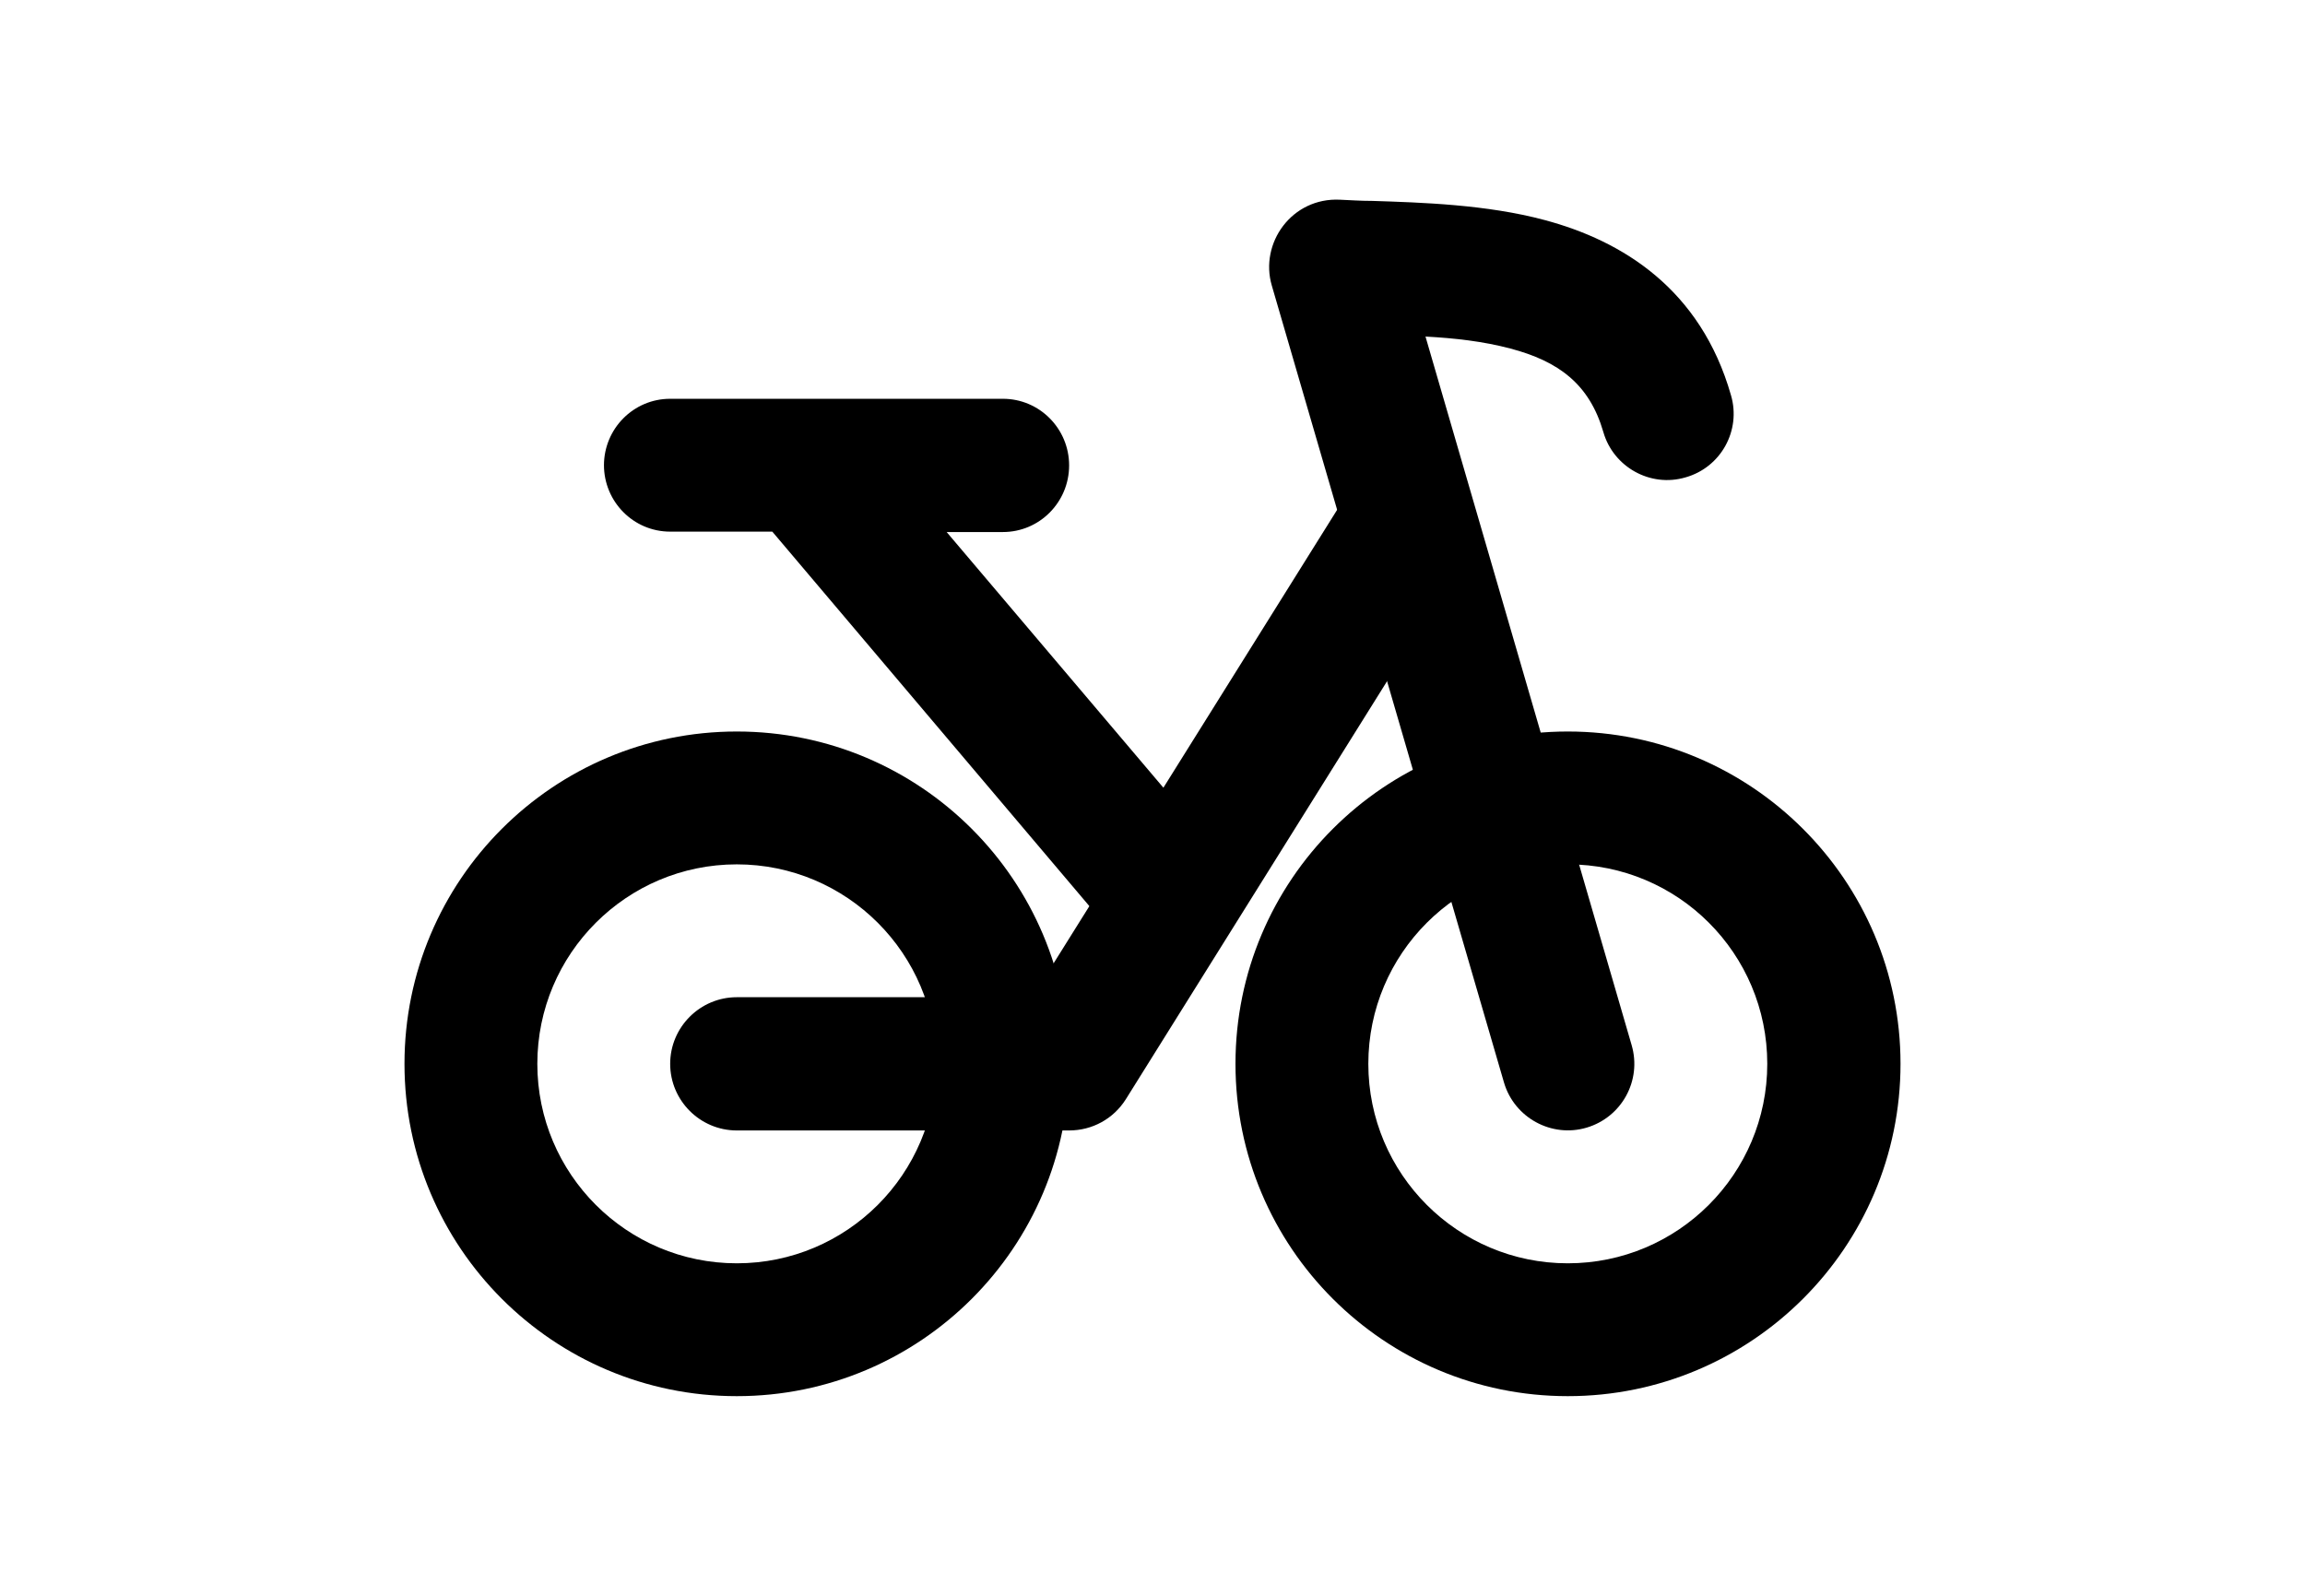
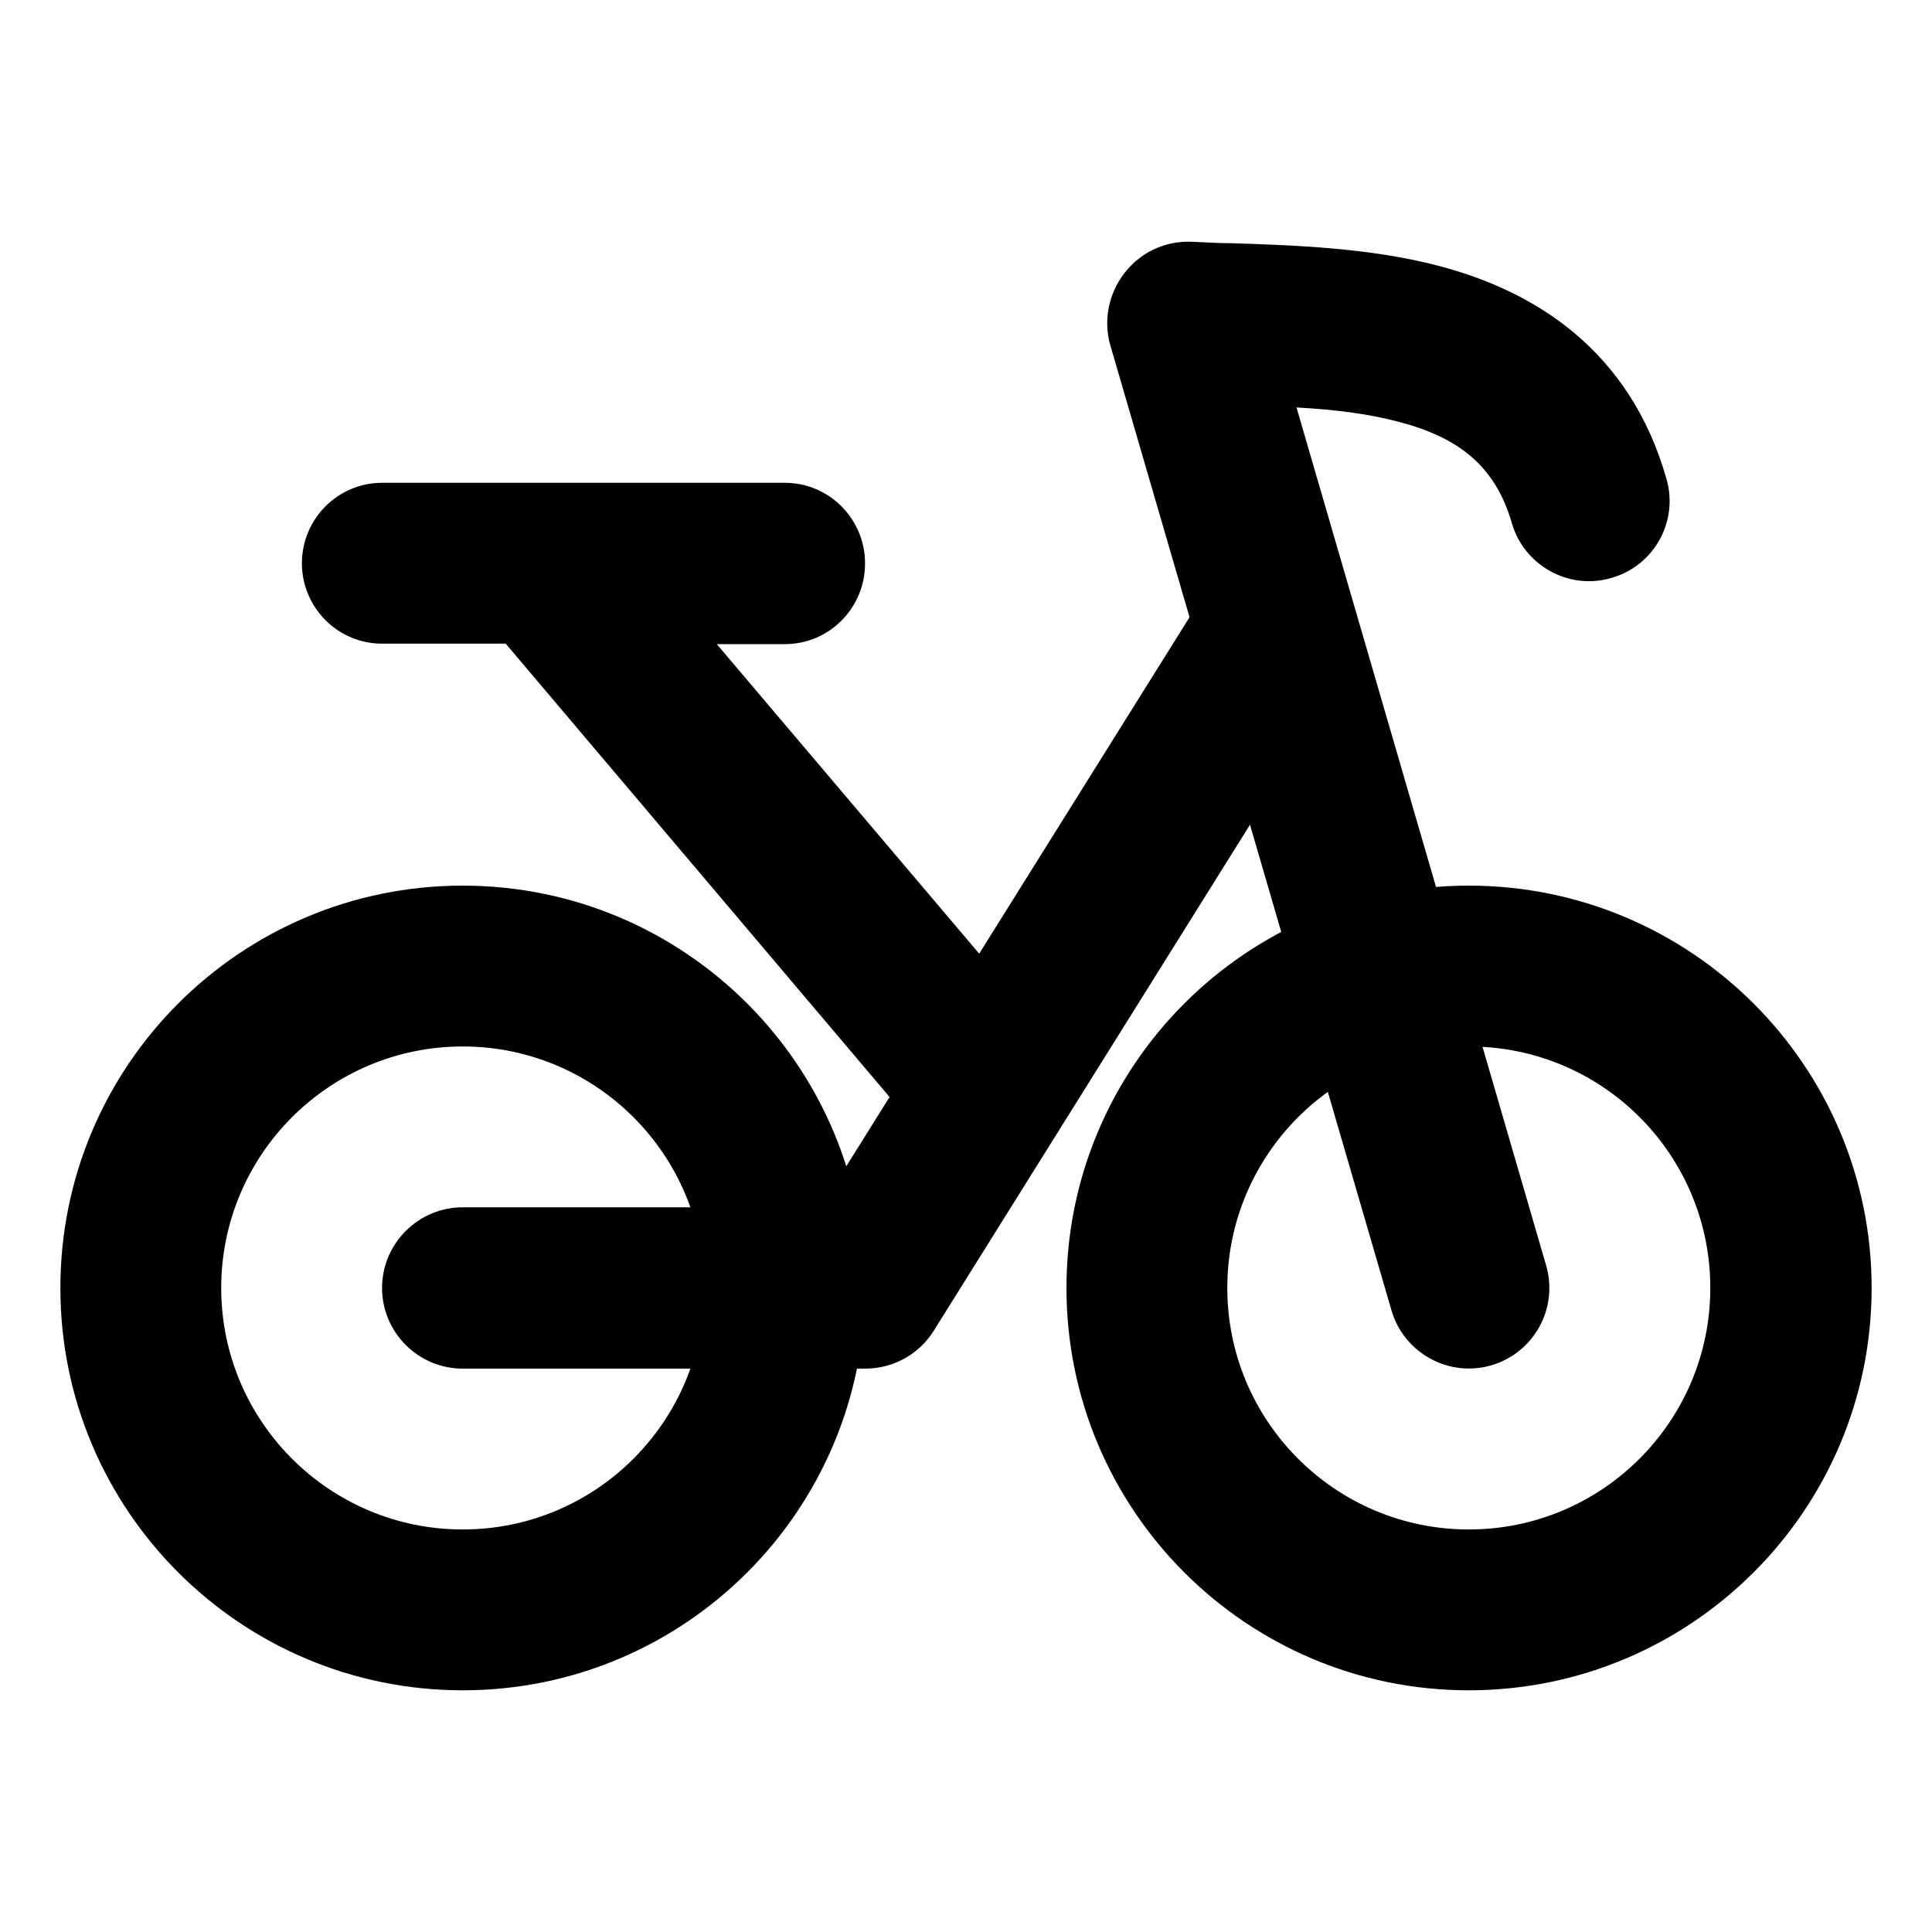
- <svg xmlns="http://www.w3.org/2000/svg" width="26" height="18" viewBox="0 0 40 40" fill="none">
+ <svg xmlns="http://www.w3.org/2000/svg" width="20" height="20" viewBox="0 0 40 40" fill="none">
  <path fill-rule="evenodd" clip-rule="evenodd" d="M9.58 21.666C6.82 21.666 4.58 23.906 4.58 26.666C4.58 29.426 6.82 31.666 9.58 31.666C12.34 31.666 14.58 29.426 14.58 26.666C14.58 23.906 12.34 21.666 9.58 21.666ZM1.25 26.666C1.25 22.066 4.98 18.336 9.58 18.336C14.18 18.336 17.91 22.066 17.91 26.666C17.91 31.266 14.18 34.996 9.58 34.996C4.98 34.996 1.25 31.266 1.25 26.666Z" fill="black" />
  <path fill-rule="evenodd" clip-rule="evenodd" d="M30.41 21.666C27.65 21.666 25.41 23.906 25.41 26.666C25.41 29.426 27.65 31.666 30.41 31.666C33.17 31.666 35.41 29.426 35.41 26.666C35.41 23.906 33.18 21.666 30.41 21.666ZM22.08 26.666C22.08 22.066 25.81 18.336 30.41 18.336C35.01 18.336 38.75 22.066 38.75 26.666C38.75 31.266 35.01 34.996 30.41 34.996C25.81 34.996 22.08 31.266 22.08 26.666Z" fill="black" />
  <path fill-rule="evenodd" clip-rule="evenodd" d="M27.13 11.926C27.91 12.416 28.15 13.446 27.66 14.226L19.33 27.556C19.02 28.046 18.49 28.336 17.91 28.336H9.58C8.66 28.336 7.91 27.586 7.91 26.666C7.91 25.746 8.66 24.996 9.58 24.996H16.99L24.83 12.456C25.32 11.676 26.35 11.436 27.13 11.926Z" fill="black" />
  <path fill-rule="evenodd" clip-rule="evenodd" d="M6.25 11.666C6.25 10.746 6.99 9.996 7.91 9.996H16.25C17.17 9.996 17.91 10.746 17.91 11.666C17.91 12.586 17.17 13.336 16.25 13.336H14.84L21.69 21.416C22.28 22.116 22.19 23.166 21.49 23.766C20.79 24.356 19.74 24.276 19.14 23.566L10.47 13.326H7.91C6.99 13.326 6.25 12.576 6.25 11.656V11.666Z" fill="black" />
  <path fill-rule="evenodd" clip-rule="evenodd" d="M26.84 8.436C27.58 8.476 28.29 8.556 28.97 8.736C30.18 9.056 30.95 9.626 31.3 10.826C31.55 11.706 32.48 12.226 33.36 11.966C34.25 11.716 34.76 10.786 34.5 9.906C33.74 7.246 31.78 6.036 29.83 5.516C28.38 5.126 26.74 5.076 25.51 5.036C25.21 5.036 24.94 5.016 24.7 5.006C23.49 4.946 22.68 6.096 22.99 7.156L28.811 27.136C29.07 28.016 30 28.526 30.88 28.266C31.76 28.006 32.27 27.086 32.01 26.196L26.84 8.426V8.436Z" fill="black" />
</svg>
